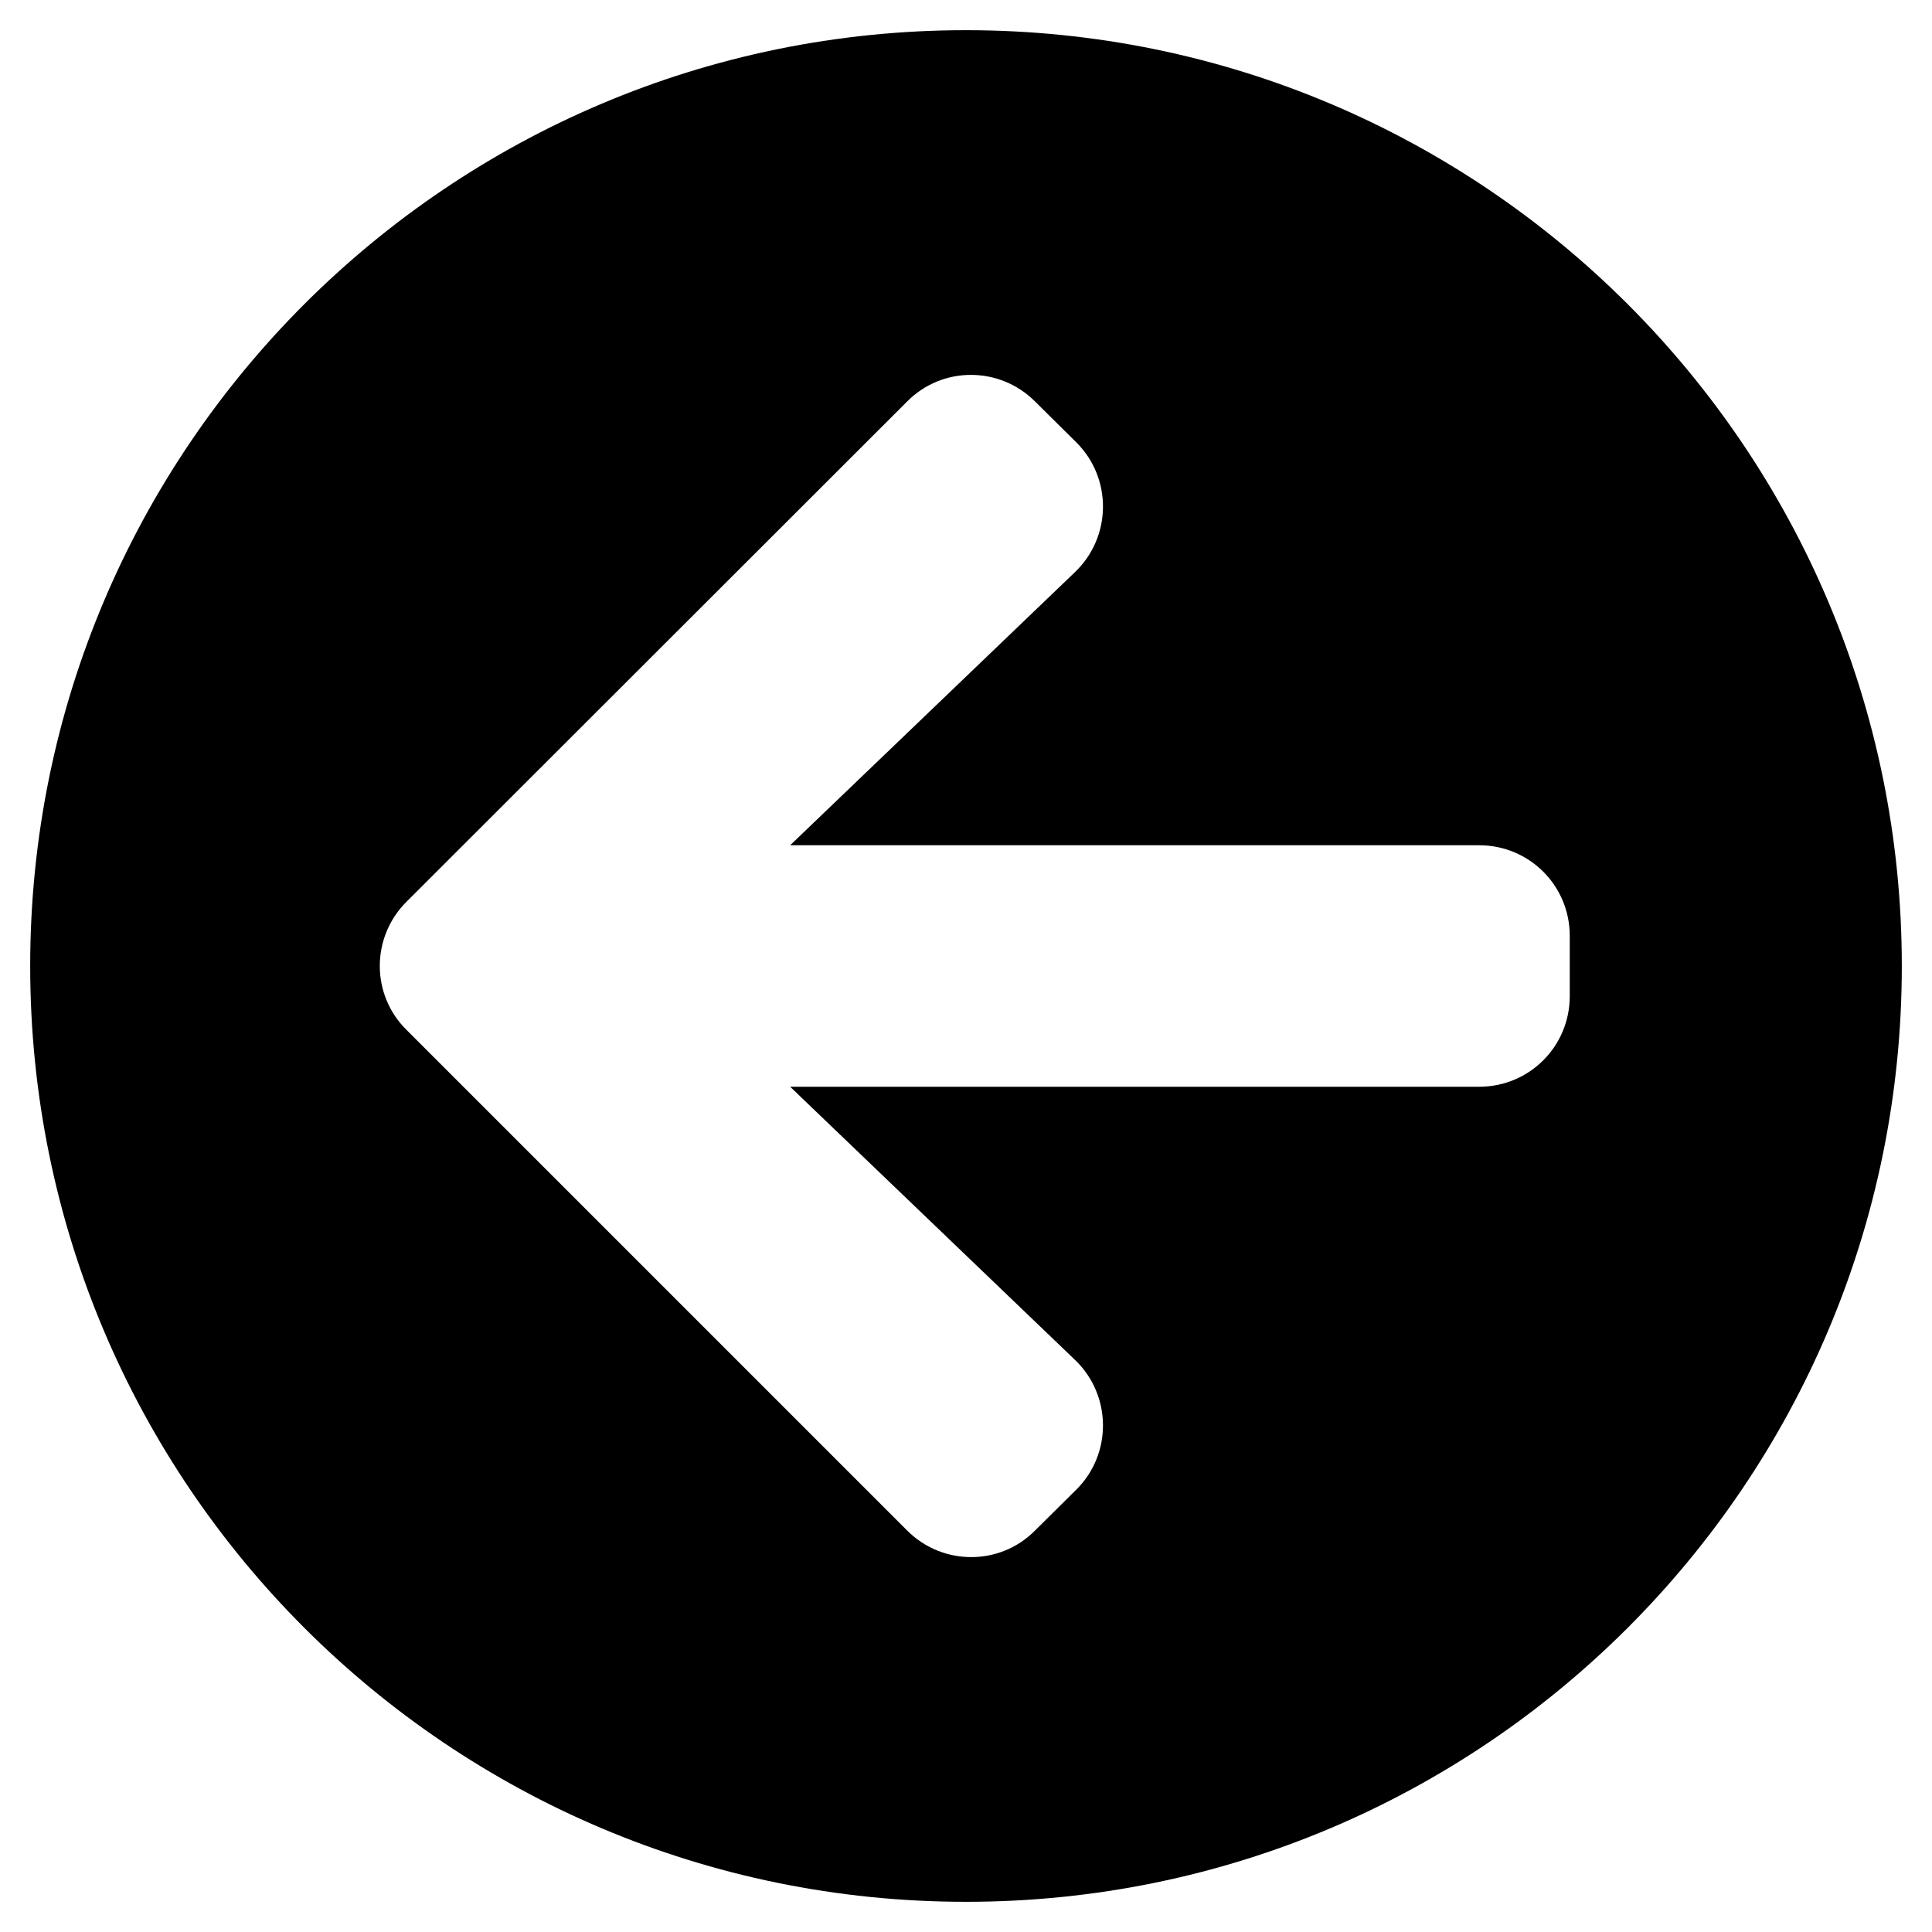
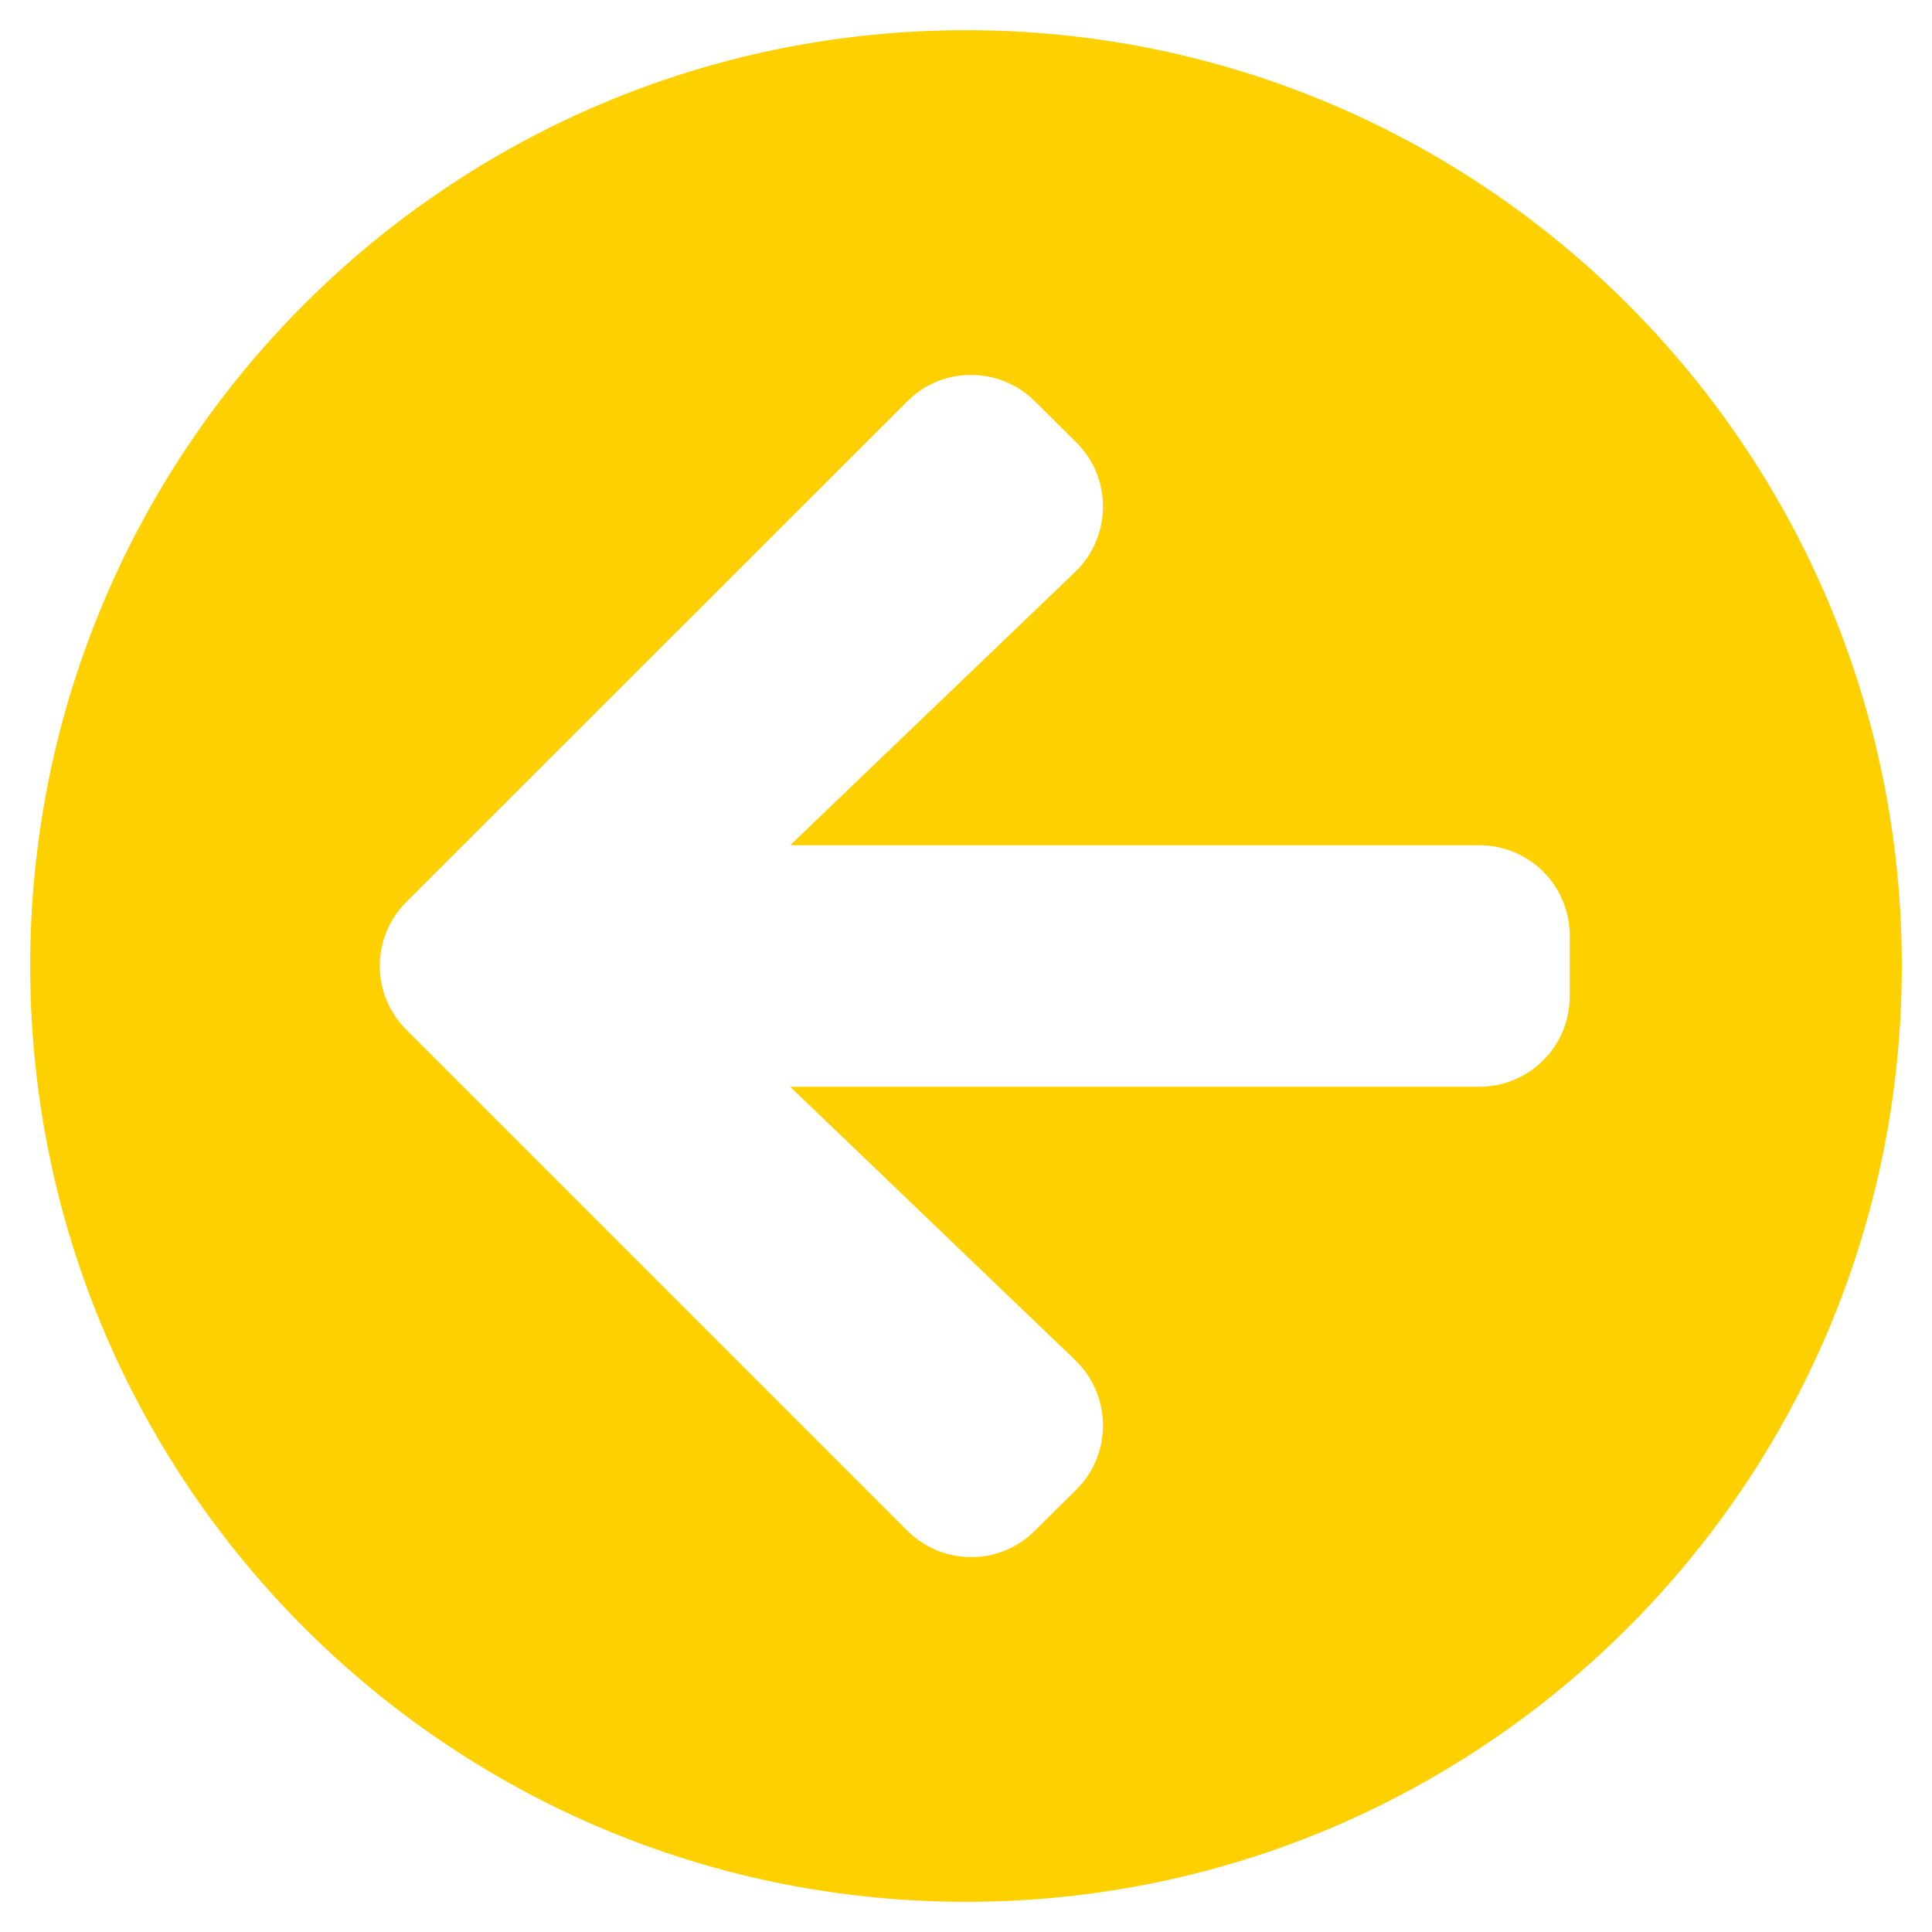
- <svg xmlns="http://www.w3.org/2000/svg" aria-hidden="true" focusable="false" data-prefix="fas" data-icon="arrow-circle-left" class="svg-inline--fa fa-arrow-circle-left fa-w-16" role="img" viewBox="0 0 512 512">
-   <path fill="currentColor" d="M256 504C119 504 8 393 8 256S119 8 256 8s248 111 248 248-111 248-248 248zm28.9-143.6L209.4 288H392c13.3 0 24-10.7 24-24v-16c0-13.3-10.7-24-24-24H209.4l75.5-72.4c9.7-9.3 9.9-24.8.4-34.3l-11-10.9c-9.4-9.4-24.6-9.4-33.9 0L107.7 239c-9.4 9.4-9.4 24.6 0 33.9l132.7 132.7c9.4 9.4 24.6 9.4 33.9 0l11-10.9c9.5-9.5 9.3-25-.4-34.3z" />
+ <svg xmlns="http://www.w3.org/2000/svg" version="1.1" id="Layer_1" focusable="false" x="0px" y="0px" viewBox="0 0 512 512" style="enable-background:new 0 0 512 512;" xml:space="preserve">
+   <style type="text/css">
+ 	.st0{fill:#FFD000;}
+ </style>
+   <path class="st0" d="M256,504C119,504,8,393,8,256S119,8,256,8s248,111,248,248S393,504,256,504z M284.9,360.4L209.4,288H392  c13.3,0,24-10.7,24-24v-16c0-13.3-10.7-24-24-24H209.4l75.5-72.4c9.7-9.3,9.9-24.8,0.4-34.3l-11-10.9c-9.4-9.4-24.6-9.4-33.9,0  L107.7,239c-9.4,9.4-9.4,24.6,0,33.9l132.7,132.7c9.4,9.4,24.6,9.4,33.9,0l11-10.9C294.8,385.2,294.6,369.7,284.9,360.4z" />
</svg>
